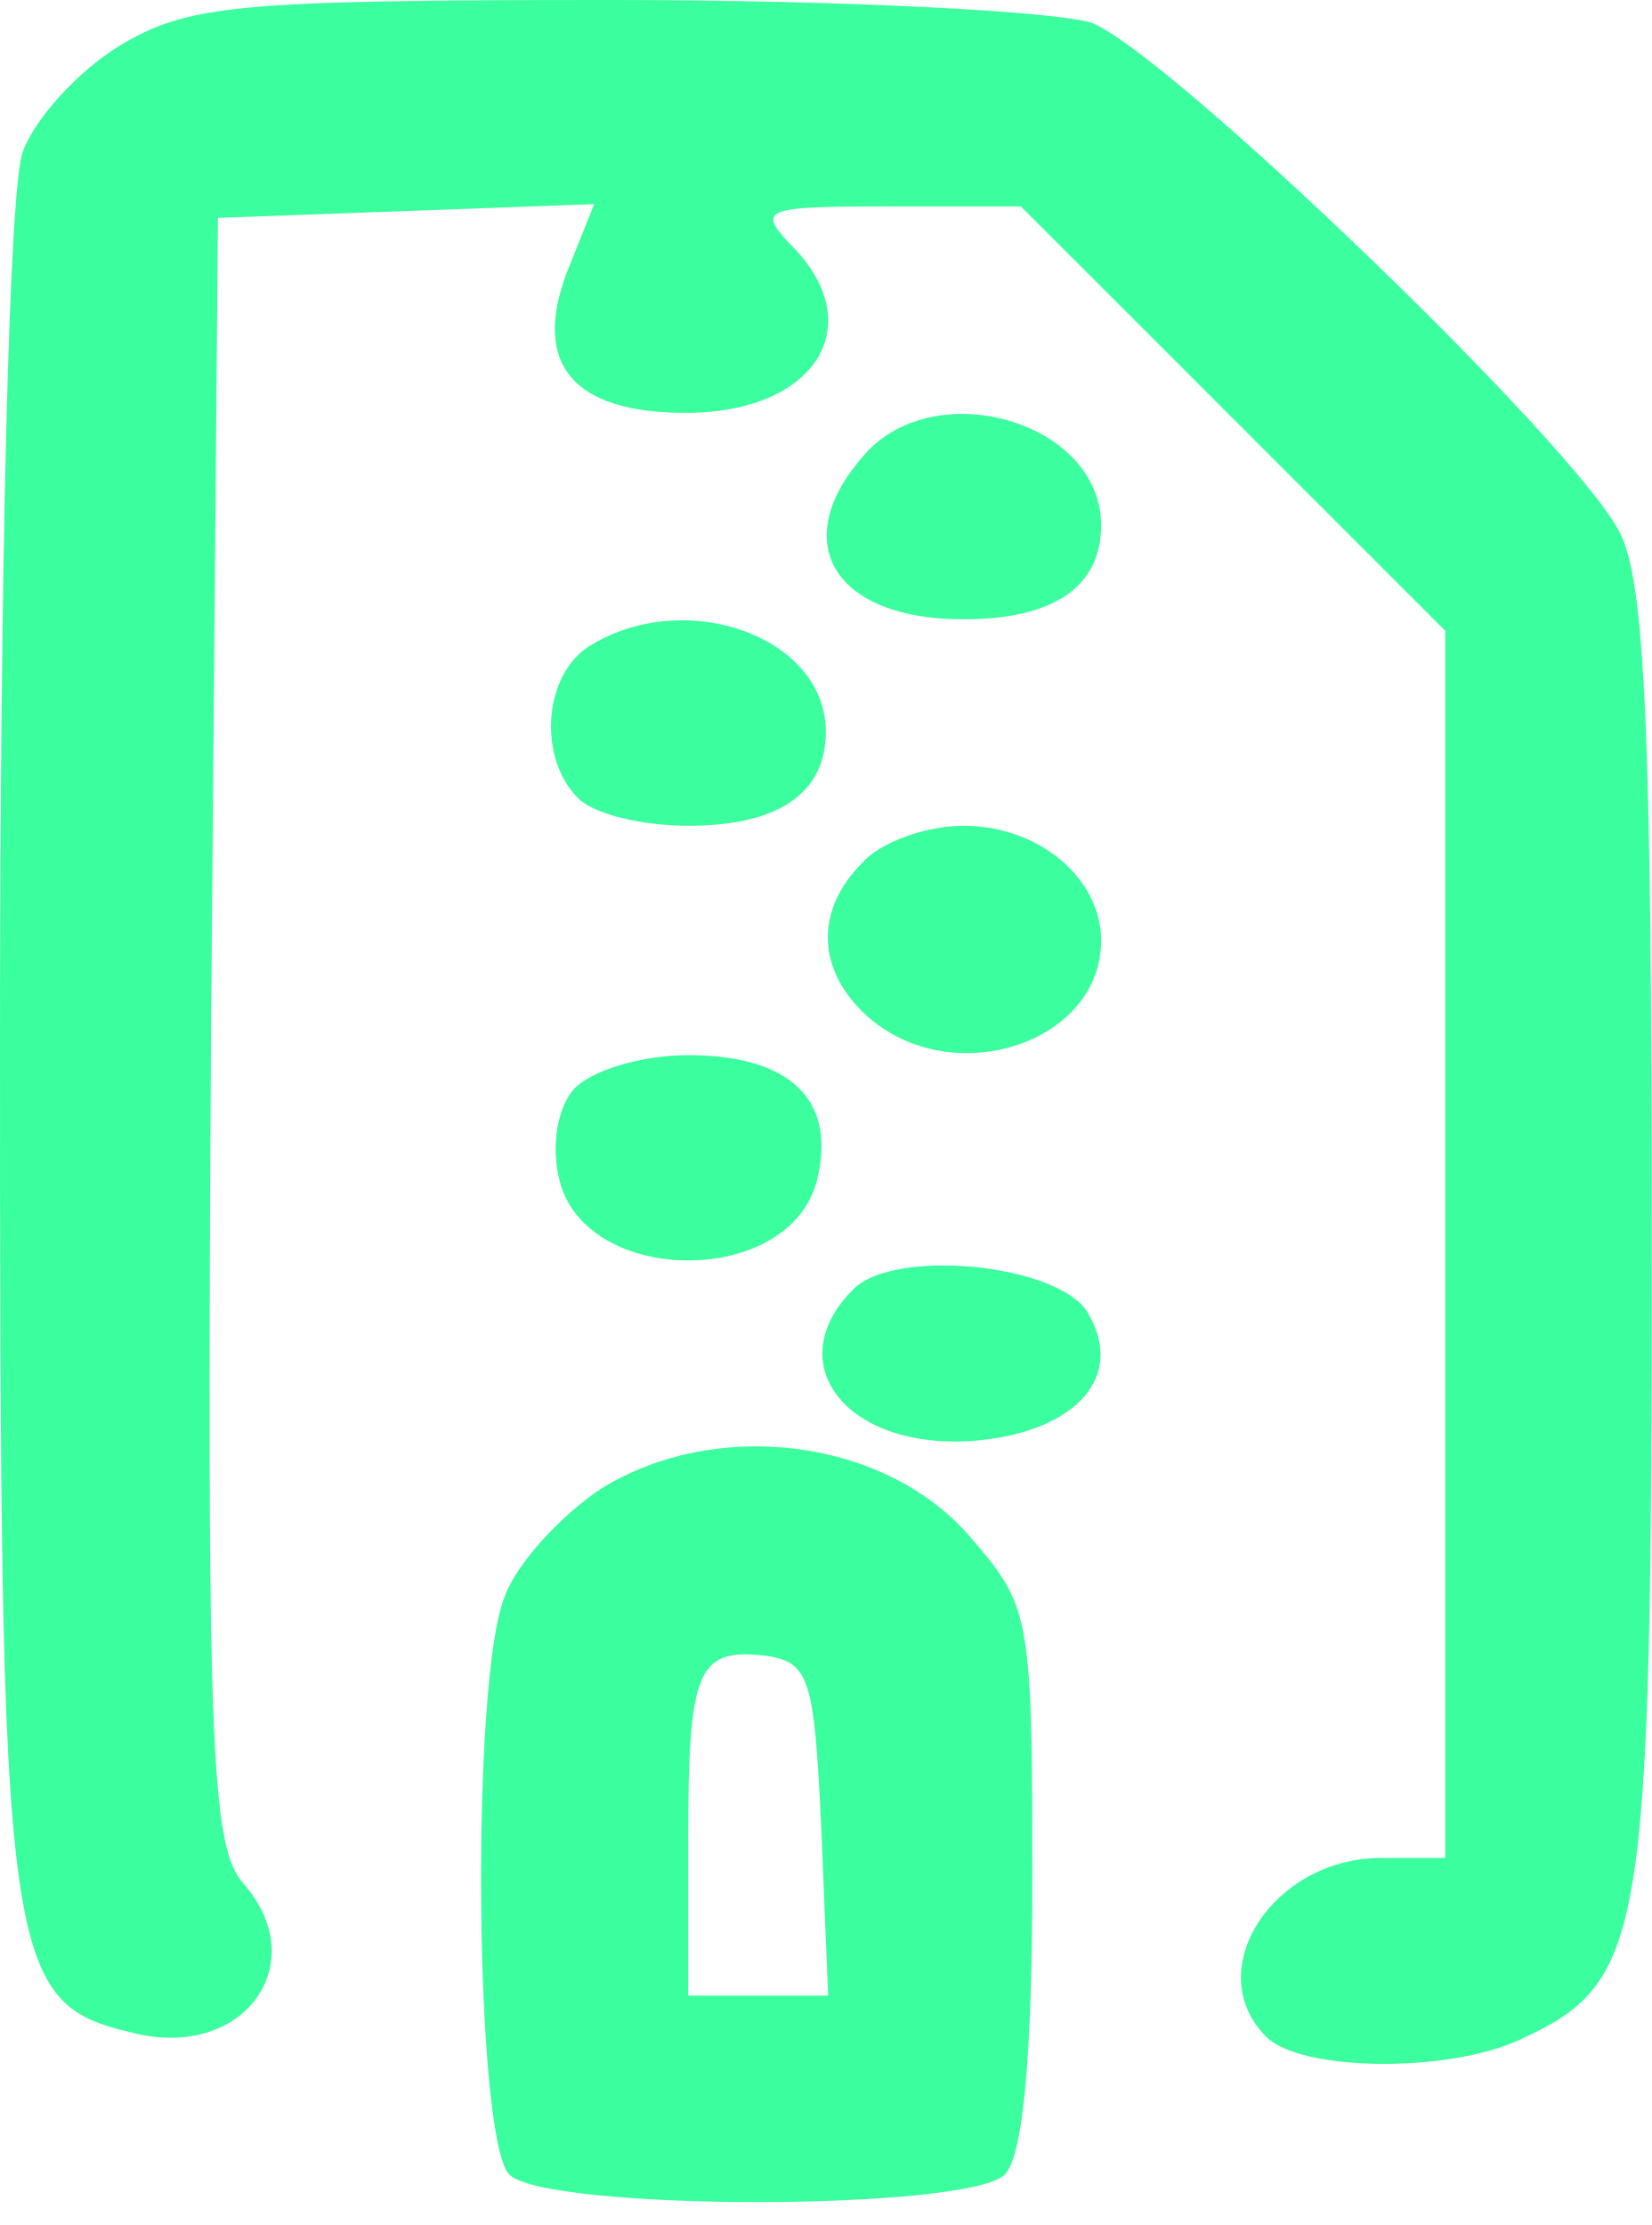
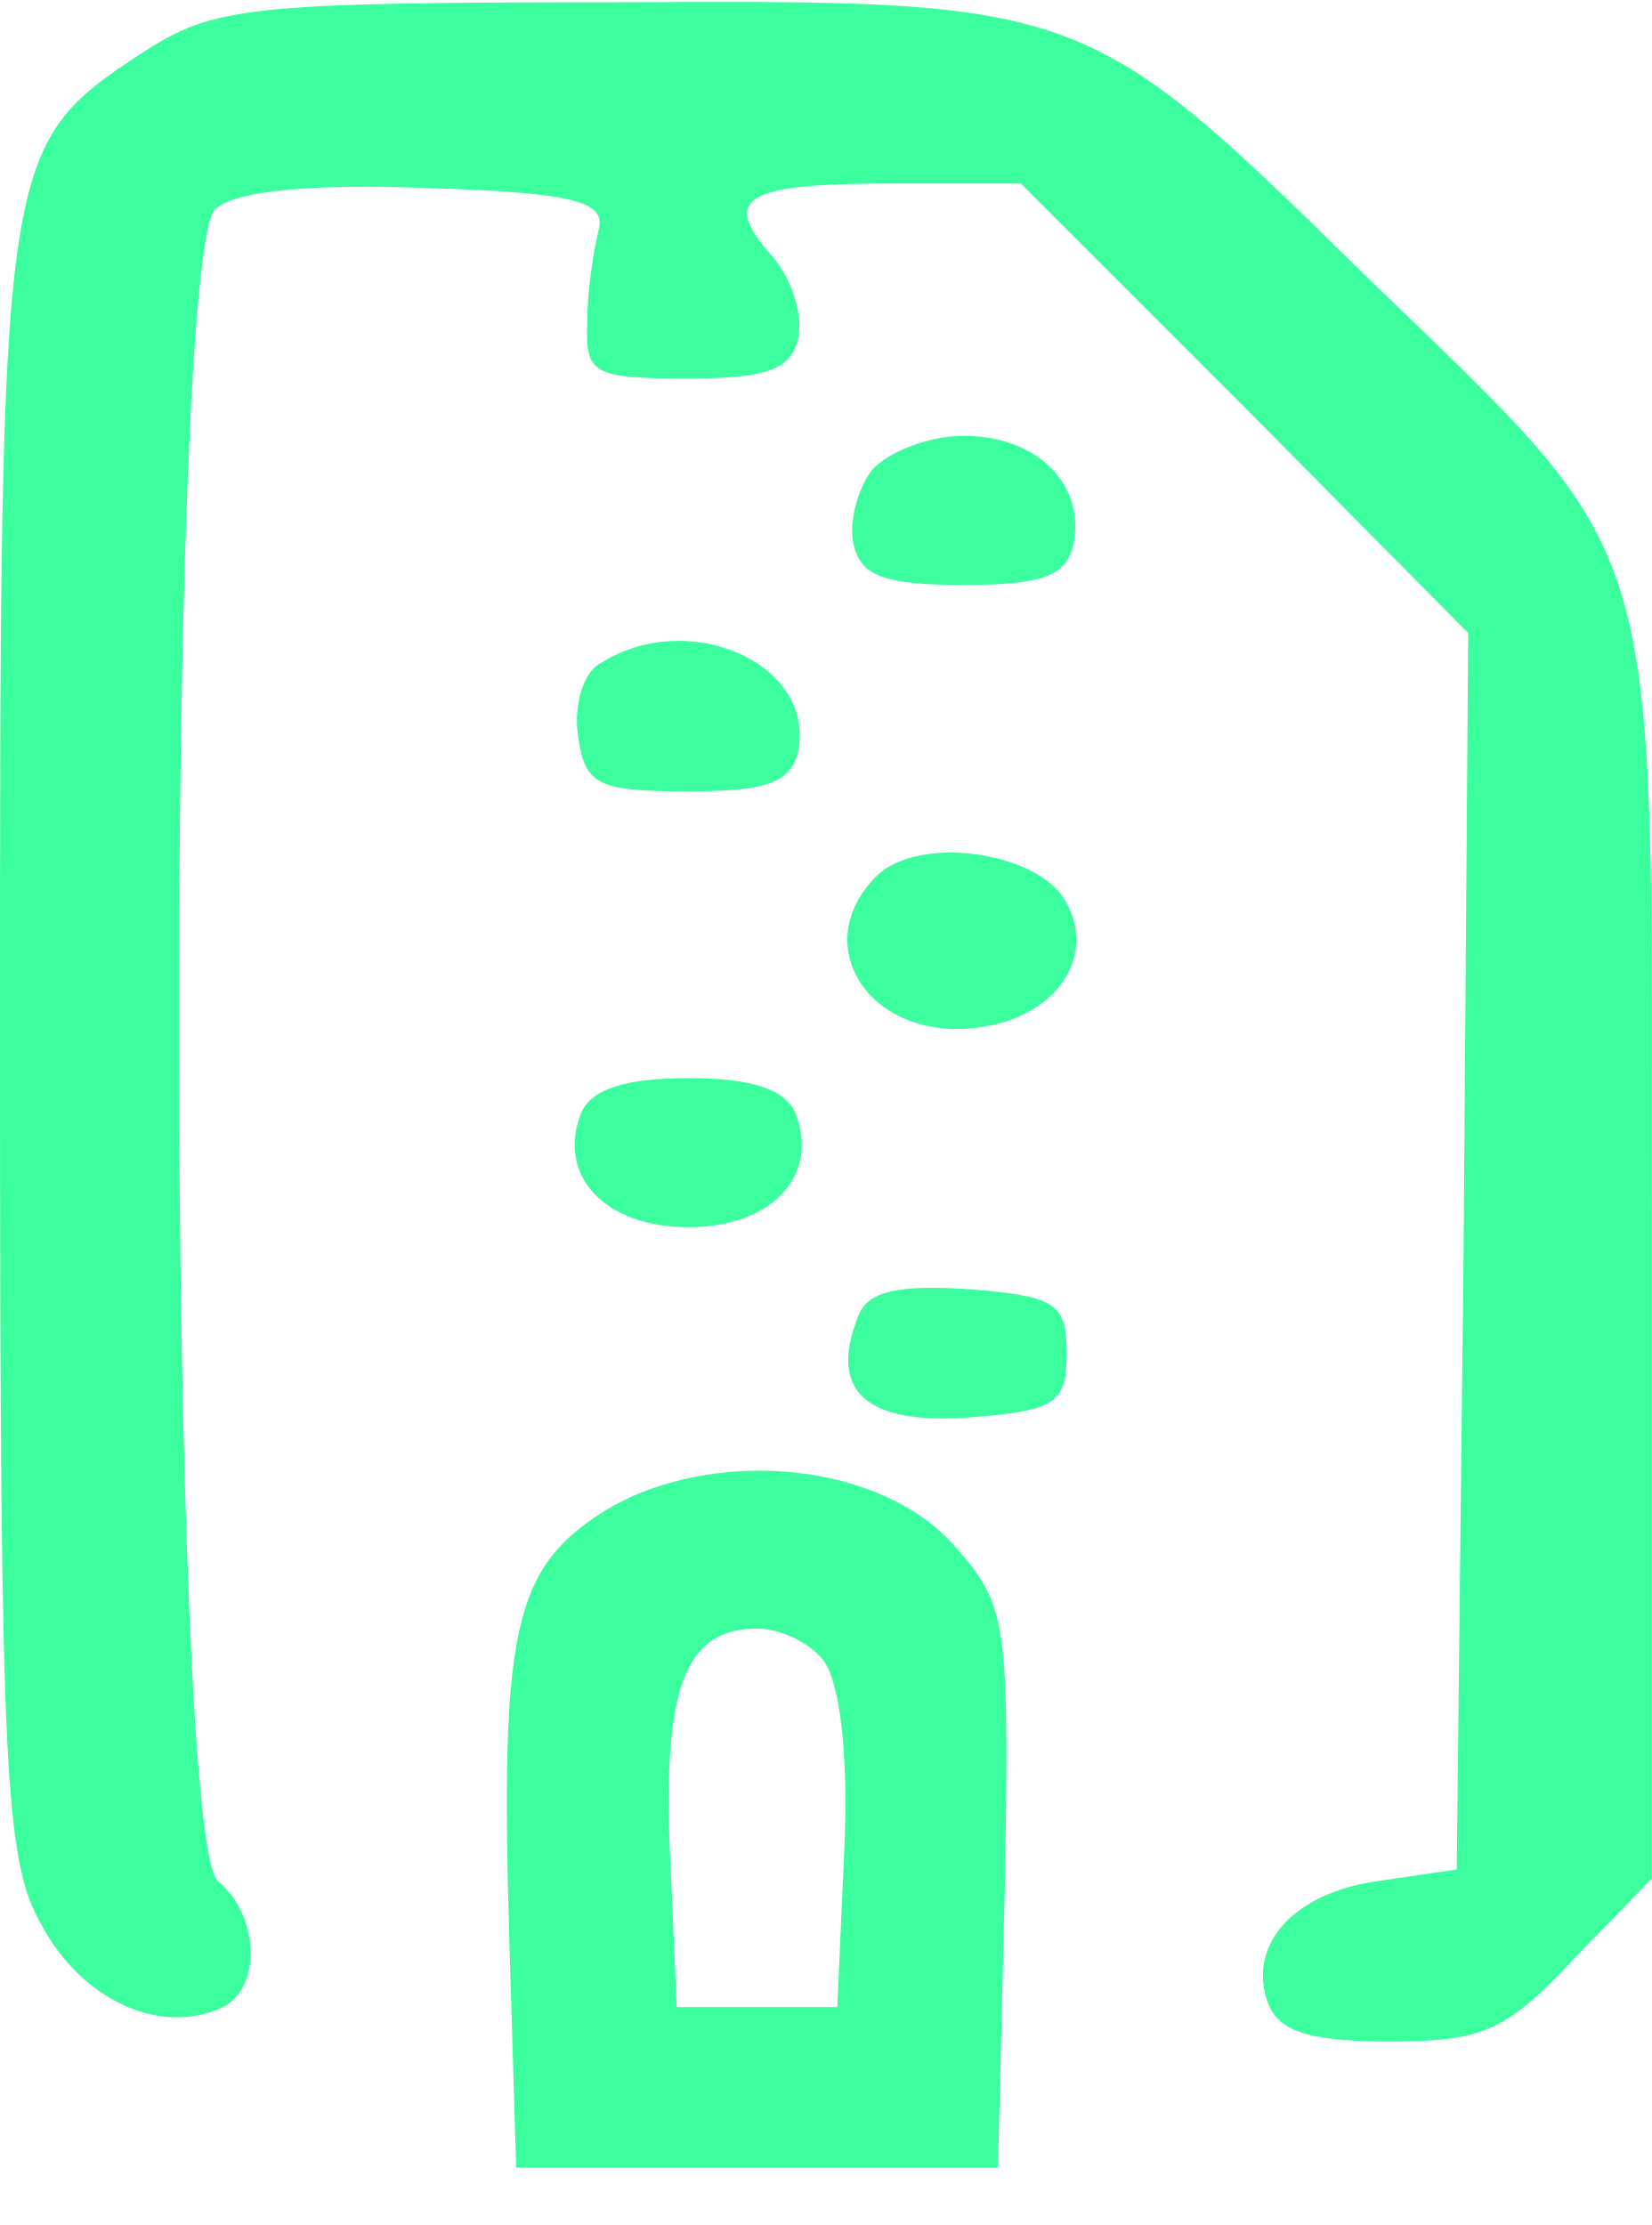
<svg xmlns="http://www.w3.org/2000/svg" viewBox="0 0 72 97" preserveAspectRatio="xMidYMid meet">
  <g transform="translate(0,97) scale(0.1,-0.1)" fill="#3bff9e">
-     <path d="M52 950 c-18 -11 -37 -32 -42 -46 -6 -15 -10 -177 -10 -390 0 -399 2 -417 57 -430 49 -13 80 30 49 65 -14 16 -16 59 -14 372 l3 354 82 3 82 3 -12 -30 c-15 -40 3 -61 52 -61 57 0 81 39 45 74 -14 15 -10 16 43 16 l58 0 93 -93 92 -92 0 -268 0 -267 -28 0 c-47 0 -79 -49 -50 -78 15 -15 79 -16 111 -1 54 25 57 43 57 349 0 222 -3 287 -14 308 -20 39 -197 209 -230 222 -15 5 -107 10 -209 10 -164 0 -185 -2 -215 -20z M377 772 c-34 -38 -14 -72 43 -72 39 0 60 14 60 41 0 45 -72 66 -103 31z M258 689 c-21 -12 -24 -49 -6 -67 7 -7 28 -12 48 -12 39 0 60 14 60 41 0 41 -60 63 -102 38z M376 594 c-21 -21 -20 -47 2 -67 37 -33 102 -12 102 33 0 27 -27 50 -60 50 -16 0 -36 -7 -44 -16z M250 495 c-7 -8 -10 -25 -6 -40 12 -46 100 -46 112 0 9 35 -11 55 -56 55 -21 0 -43 -7 -50 -15z M372 408 c-33 -33 -2 -71 54 -66 43 4 65 28 48 56 -13 21 -84 28 -102 10z M262 321 c-18 -12 -37 -33 -42 -47 -15 -37 -13 -237 2 -252 16 -16 200 -16 216 0 8 8 12 52 12 130 0 115 -1 118 -28 149 -37 42 -110 51 -160 20z m96 -148 l3 -73 -31 0 -30 0 0 68 c0 75 4 84 35 80 18 -3 20 -11 23 -75z" />
+     <path d="M62 947 c-62 -41 -62 -43 -62 -432 0 -318 2 -356 18 -384 17 -32 50 -48 77 -37 19 7 19 40 0 56 -22 18 -23 711 -1 729 9 8 43 11 93 9 64 -2 77 -6 74 -18 -2 -8 -5 -26 -5 -40 -1 -23 2 -25 44 -25 35 0 45 4 48 18 2 10 -3 26 -12 36 -22 25 -11 31 53 31 l56 0 98 -98 97 -98 -2 -269 -3 -270 -34 -5 c-37 -5 -58 -28 -48 -54 5 -12 19 -16 53 -16 41 0 51 5 80 36 l34 35 0 275 c0 320 8 295 -127 426 -120 118 -122 118 -326 117 -160 0 -174 -2 -205 -22z M380 765 c-6 -8 -10 -22 -8 -32 3 -14 13 -18 48 -18 35 0 45 4 48 18 5 26 -16 47 -48 47 -15 0 -33 -7 -40 -15z M262 681 c-8 -4 -12 -19 -10 -32 3 -21 8 -24 48 -24 35 0 45 4 48 18 7 38 -48 62 -86 38z M382 588 c-30 -30 -3 -72 44 -66 34 4 53 31 38 56 -13 21 -64 28 -82 10z M253 484 c-10 -27 11 -49 47 -49 36 0 57 22 47 49 -4 11 -19 16 -47 16 -28 0 -43 -5 -47 -16z M374 396 c-13 -33 4 -47 48 -44 38 3 43 6 43 28 0 22 -5 25 -43 28 -31 2 -44 -1 -48 -12z M263 311 c-39 -25 -45 -51 -41 -186 l3 -100 105 0 105 0 3 122 c2 115 1 123 -21 148 -32 38 -107 45 -154 16z m96 -65 c7 -9 11 -41 9 -83 l-3 -68 -35 0 -35 0 -3 68 c-3 72 7 97 38 97 10 0 23 -6 29 -14z" />
  </g>
</svg>
